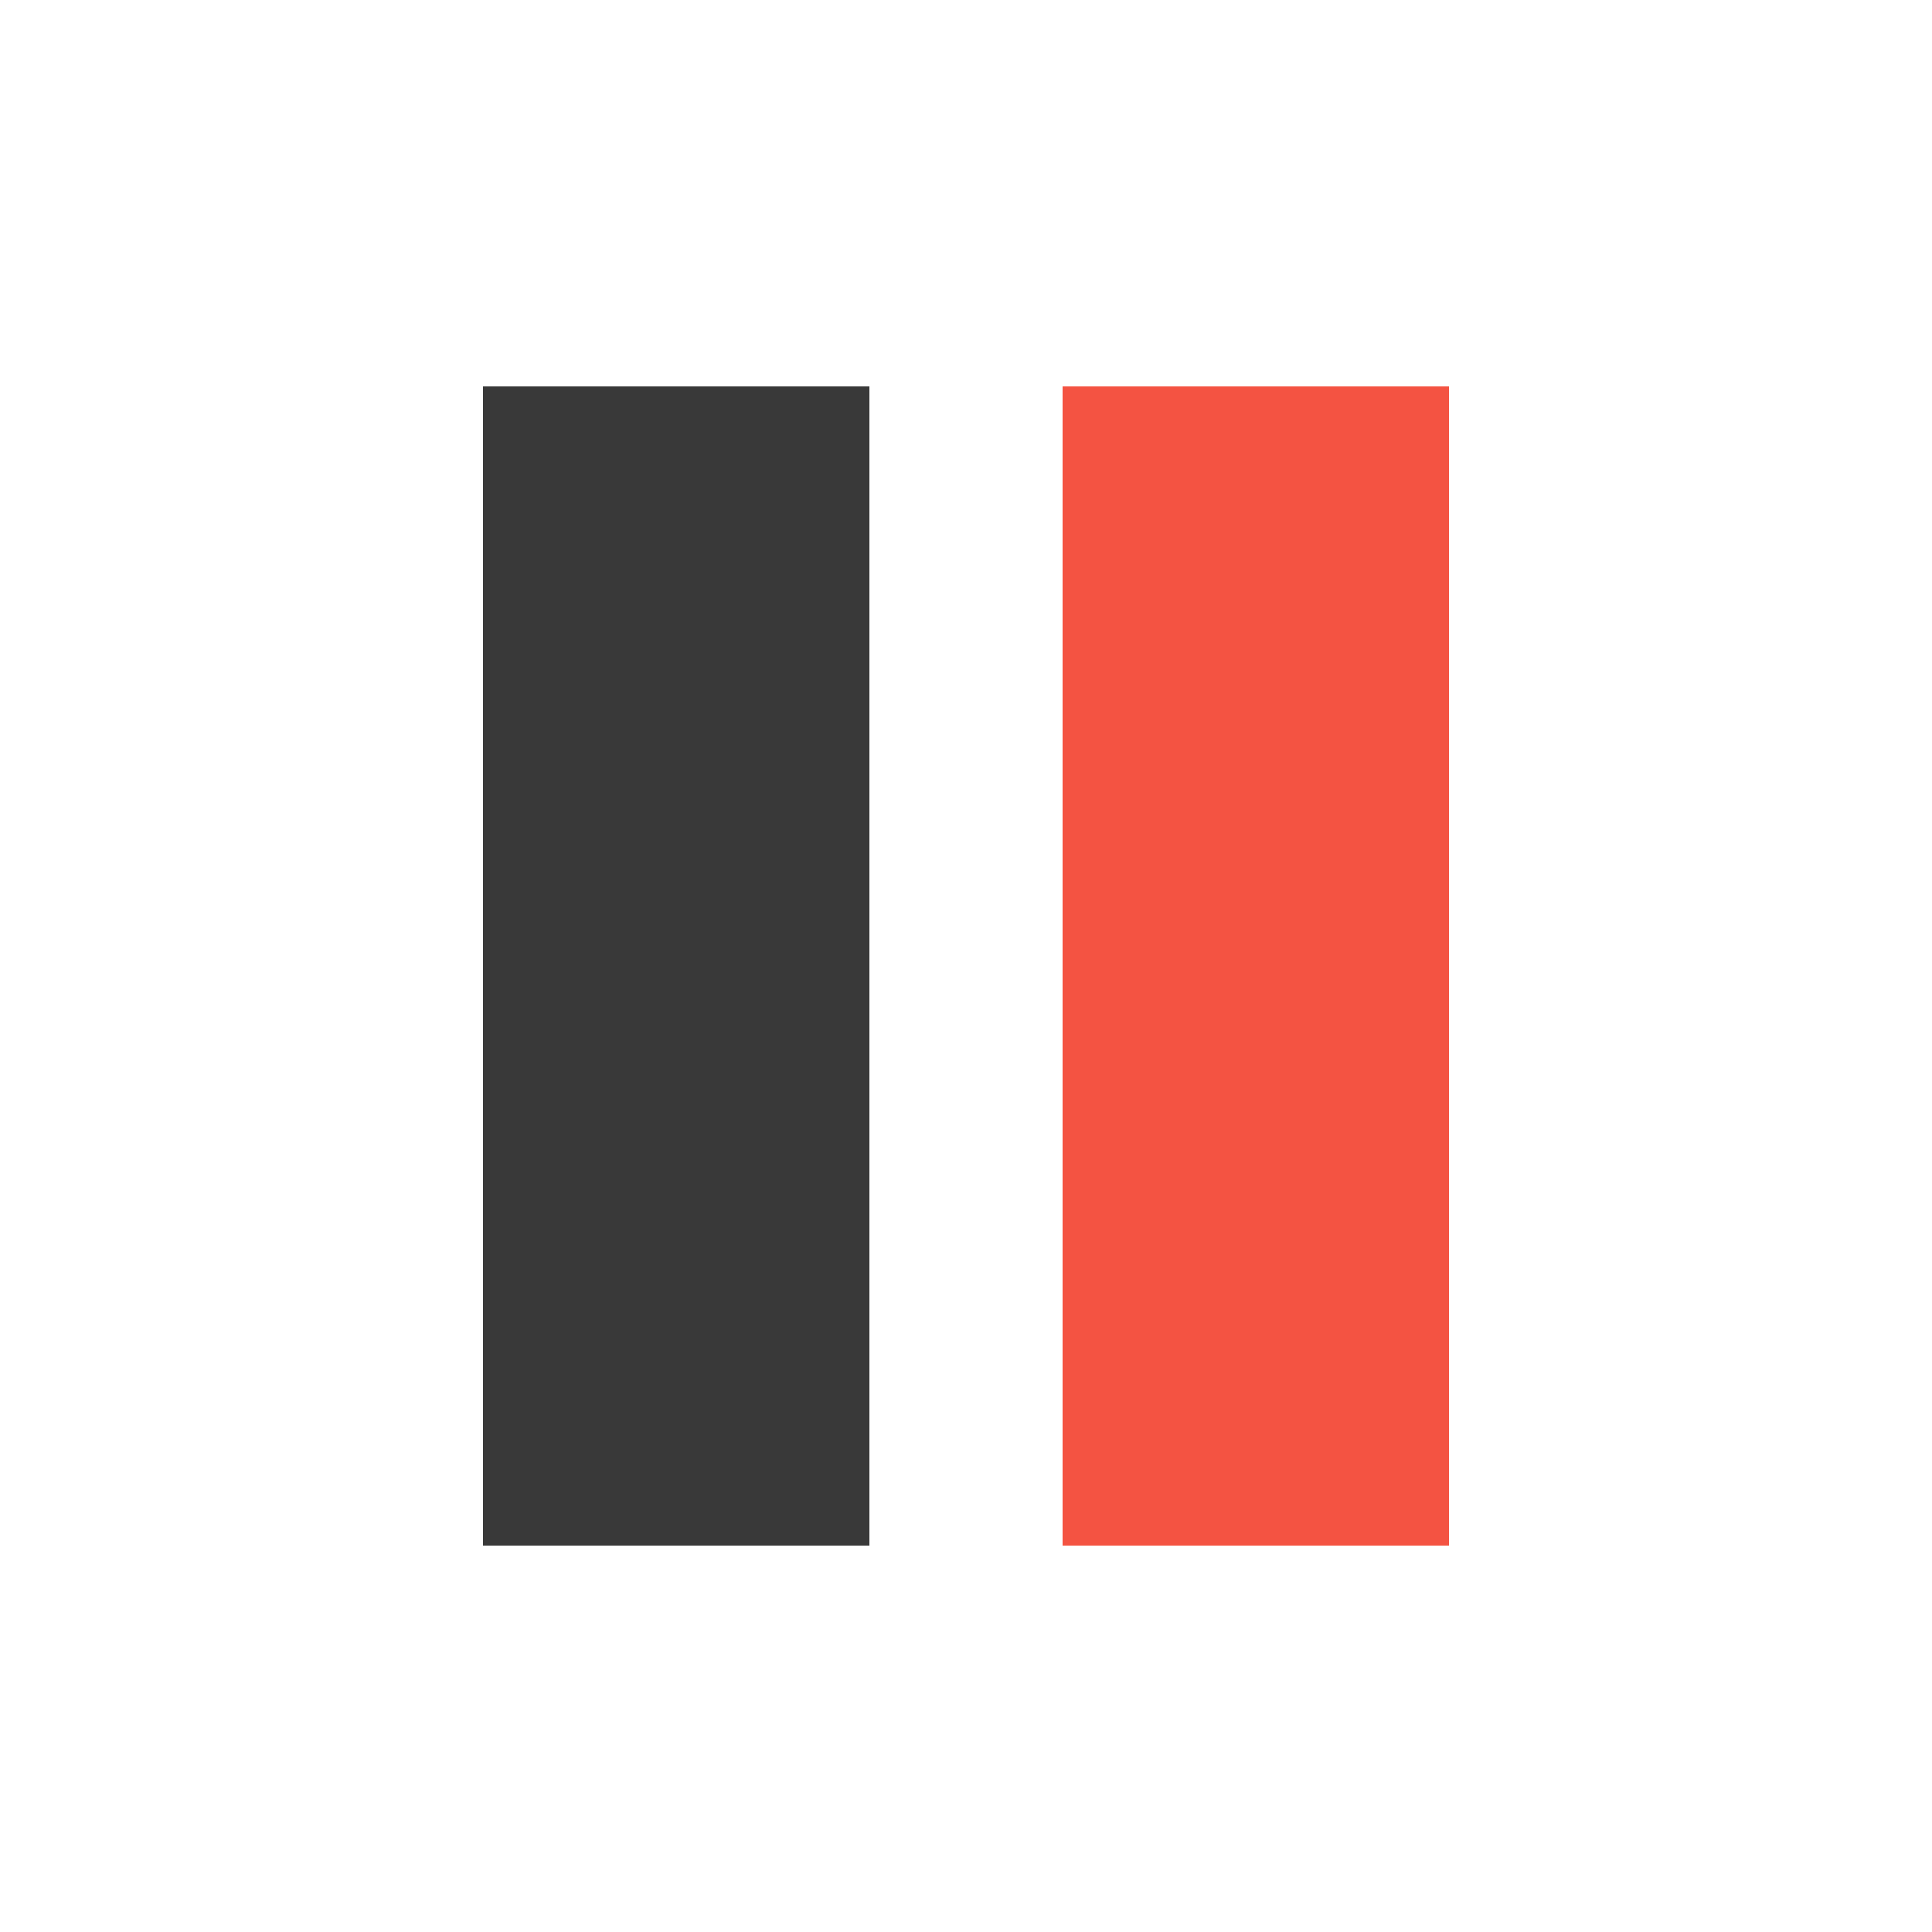
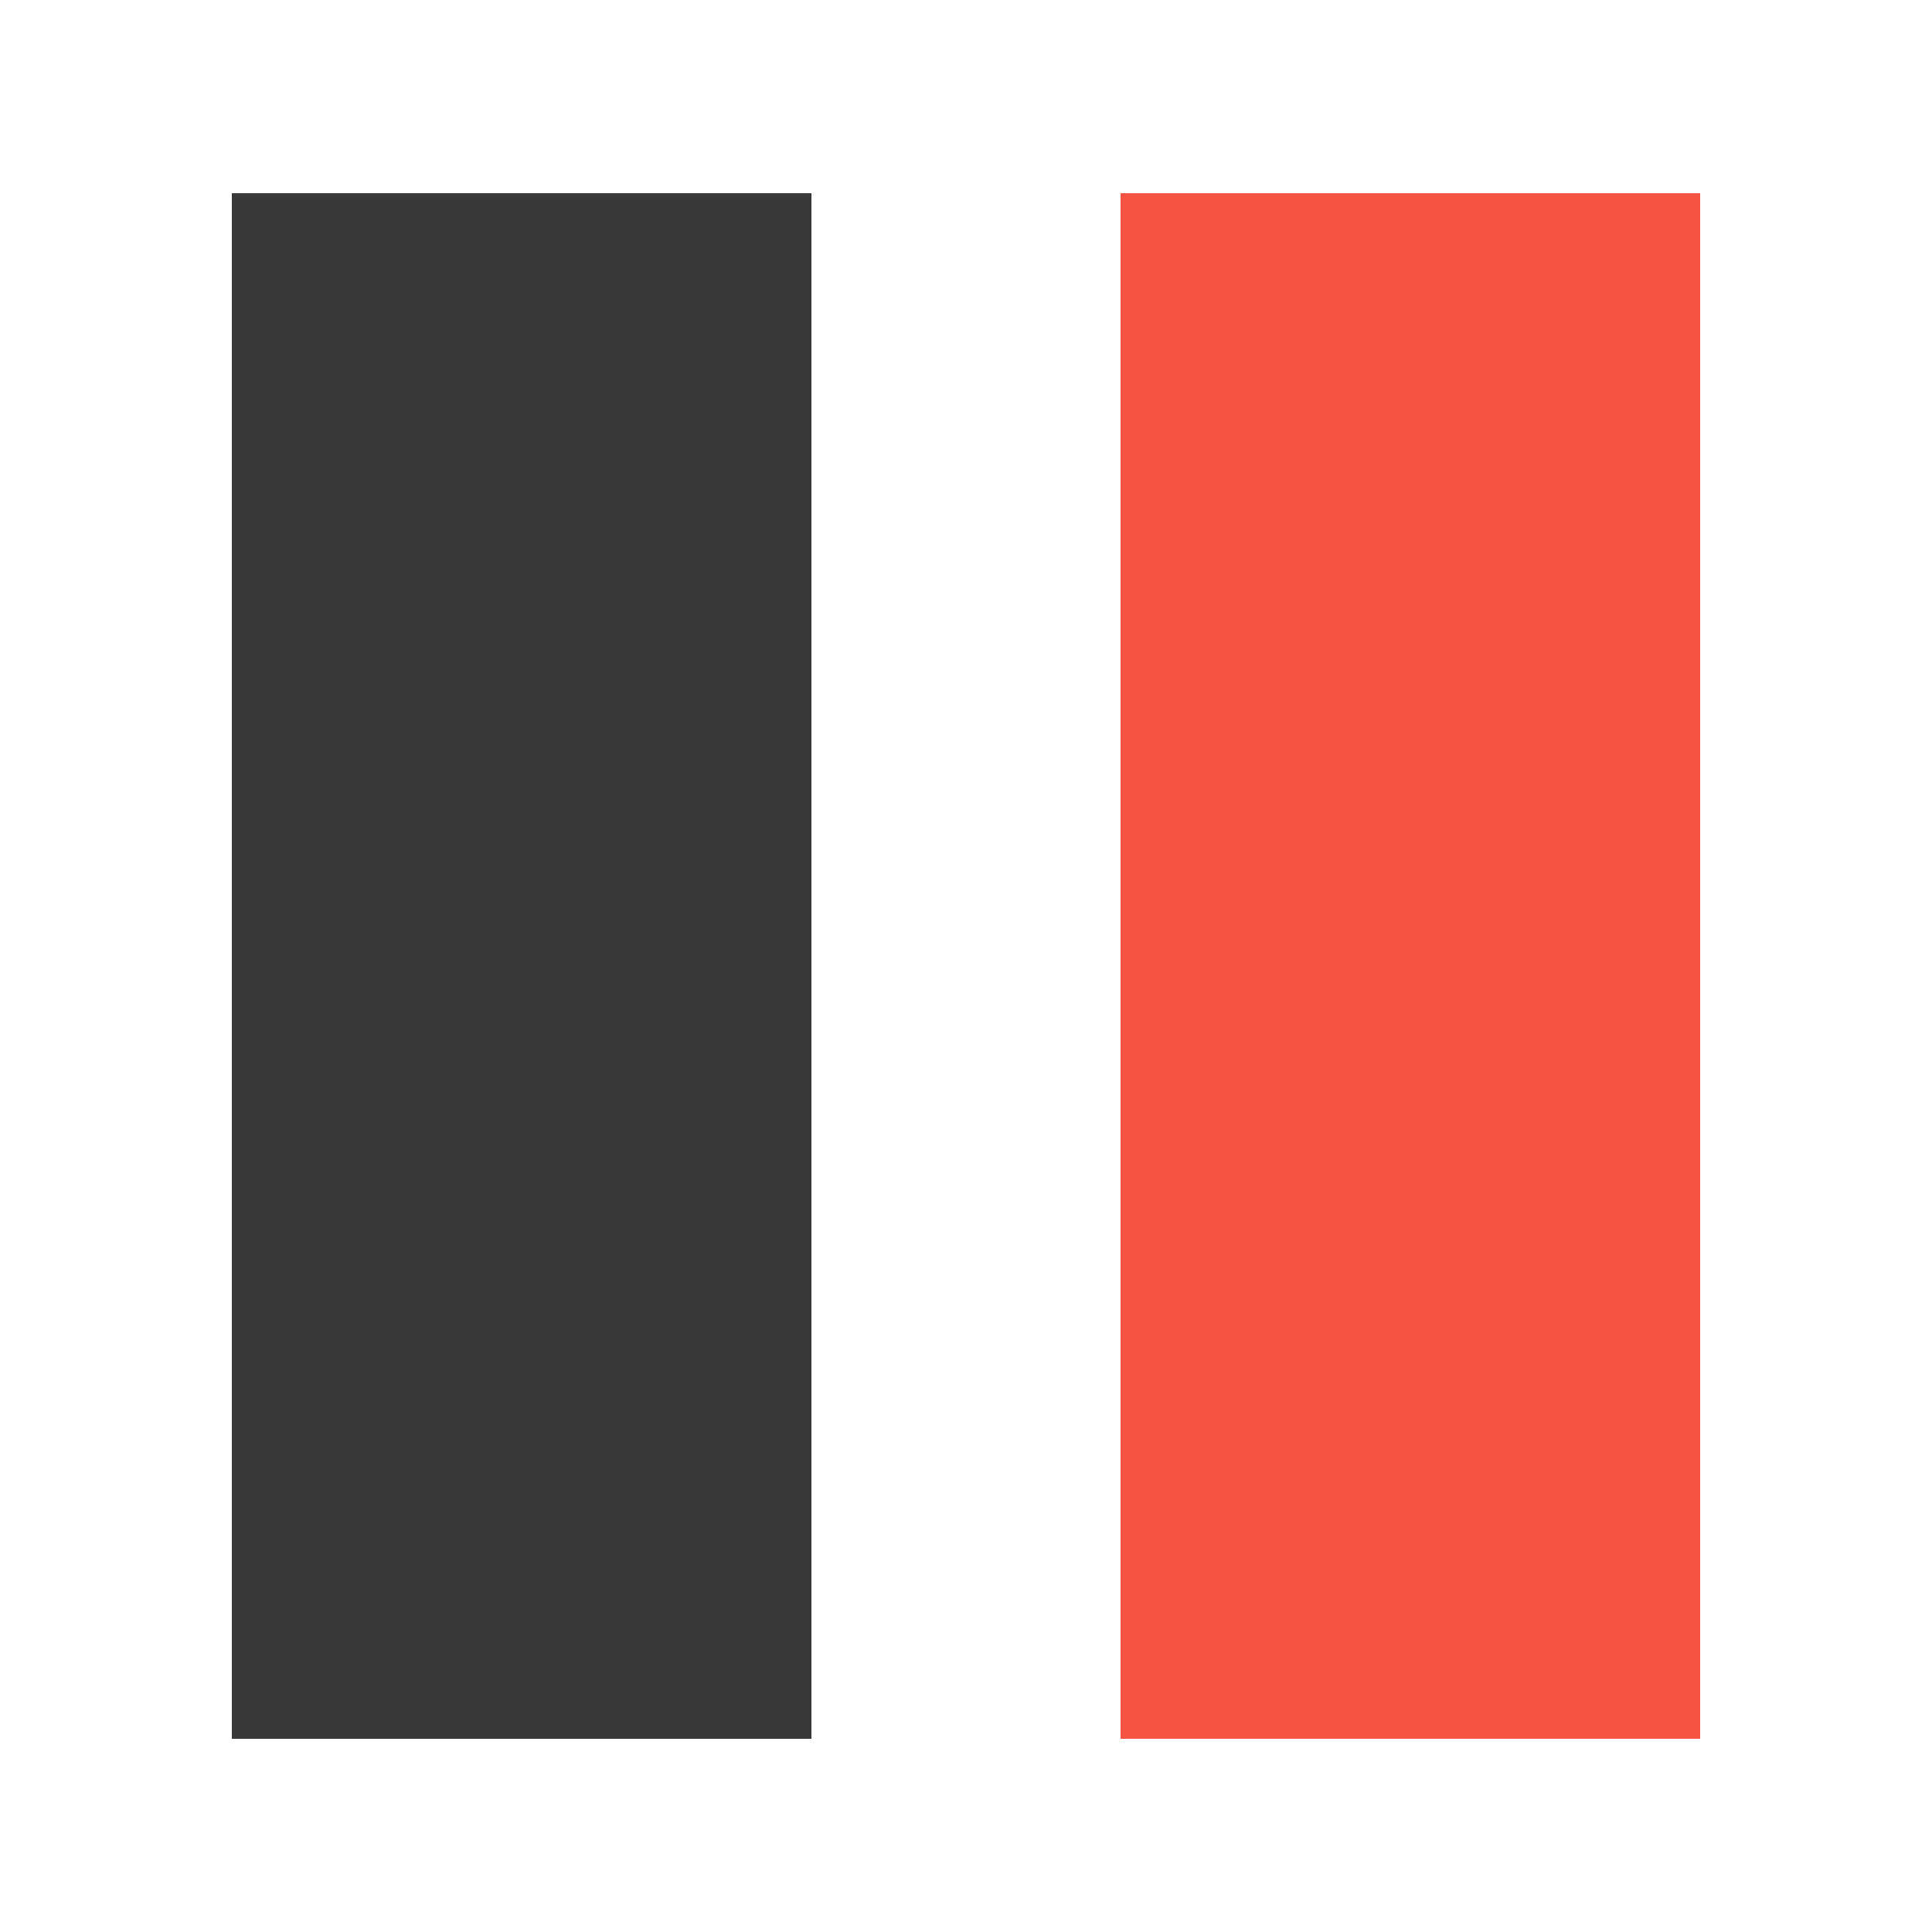
<svg xmlns="http://www.w3.org/2000/svg" viewBox="0 0 100 100">
-   <path id="right-half" fill="#f45342" d="M75,20 v60 h-20 v-60 z" />
-   <path id="left-half" fill="#393939" d="M25,20 v60 h20 v-60 z" />
+   <path id="right-half" fill="#f45342" d="M88,10 v80 h-30 v-80 z" />
+   <path id="left-half" fill="#393939" d="M12,10 v80 h30 v-80 z" />
</svg>
